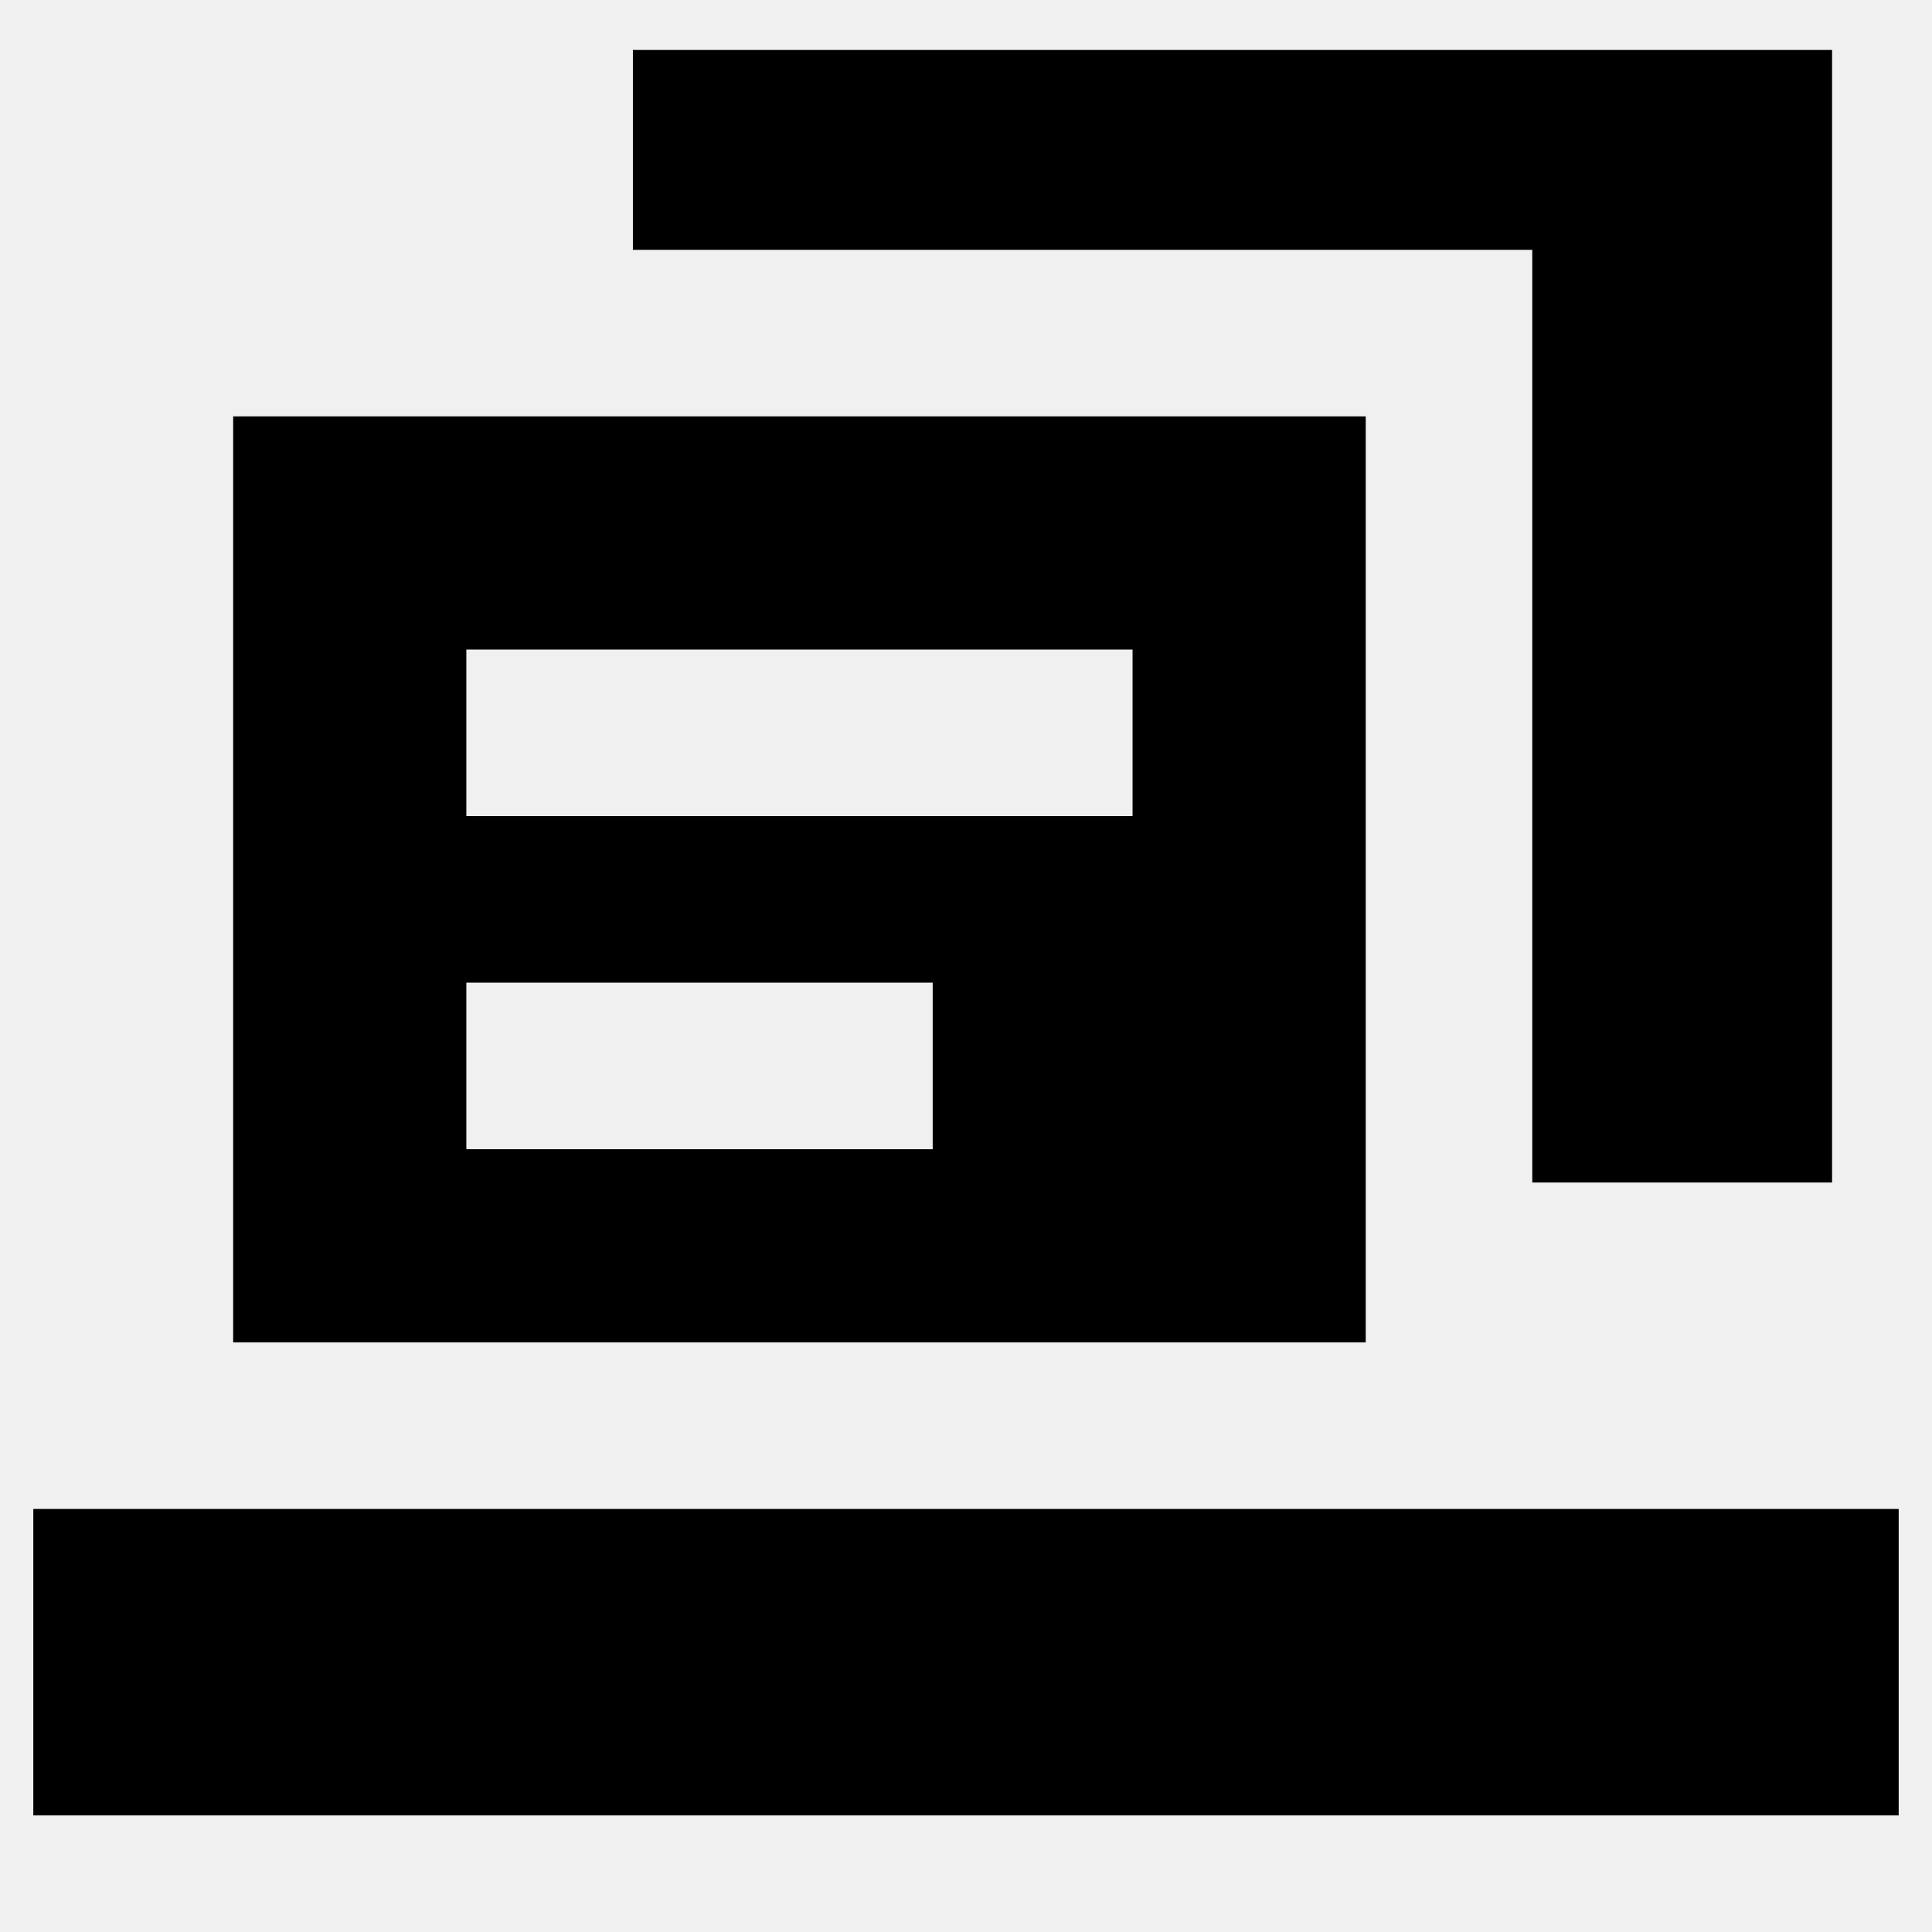
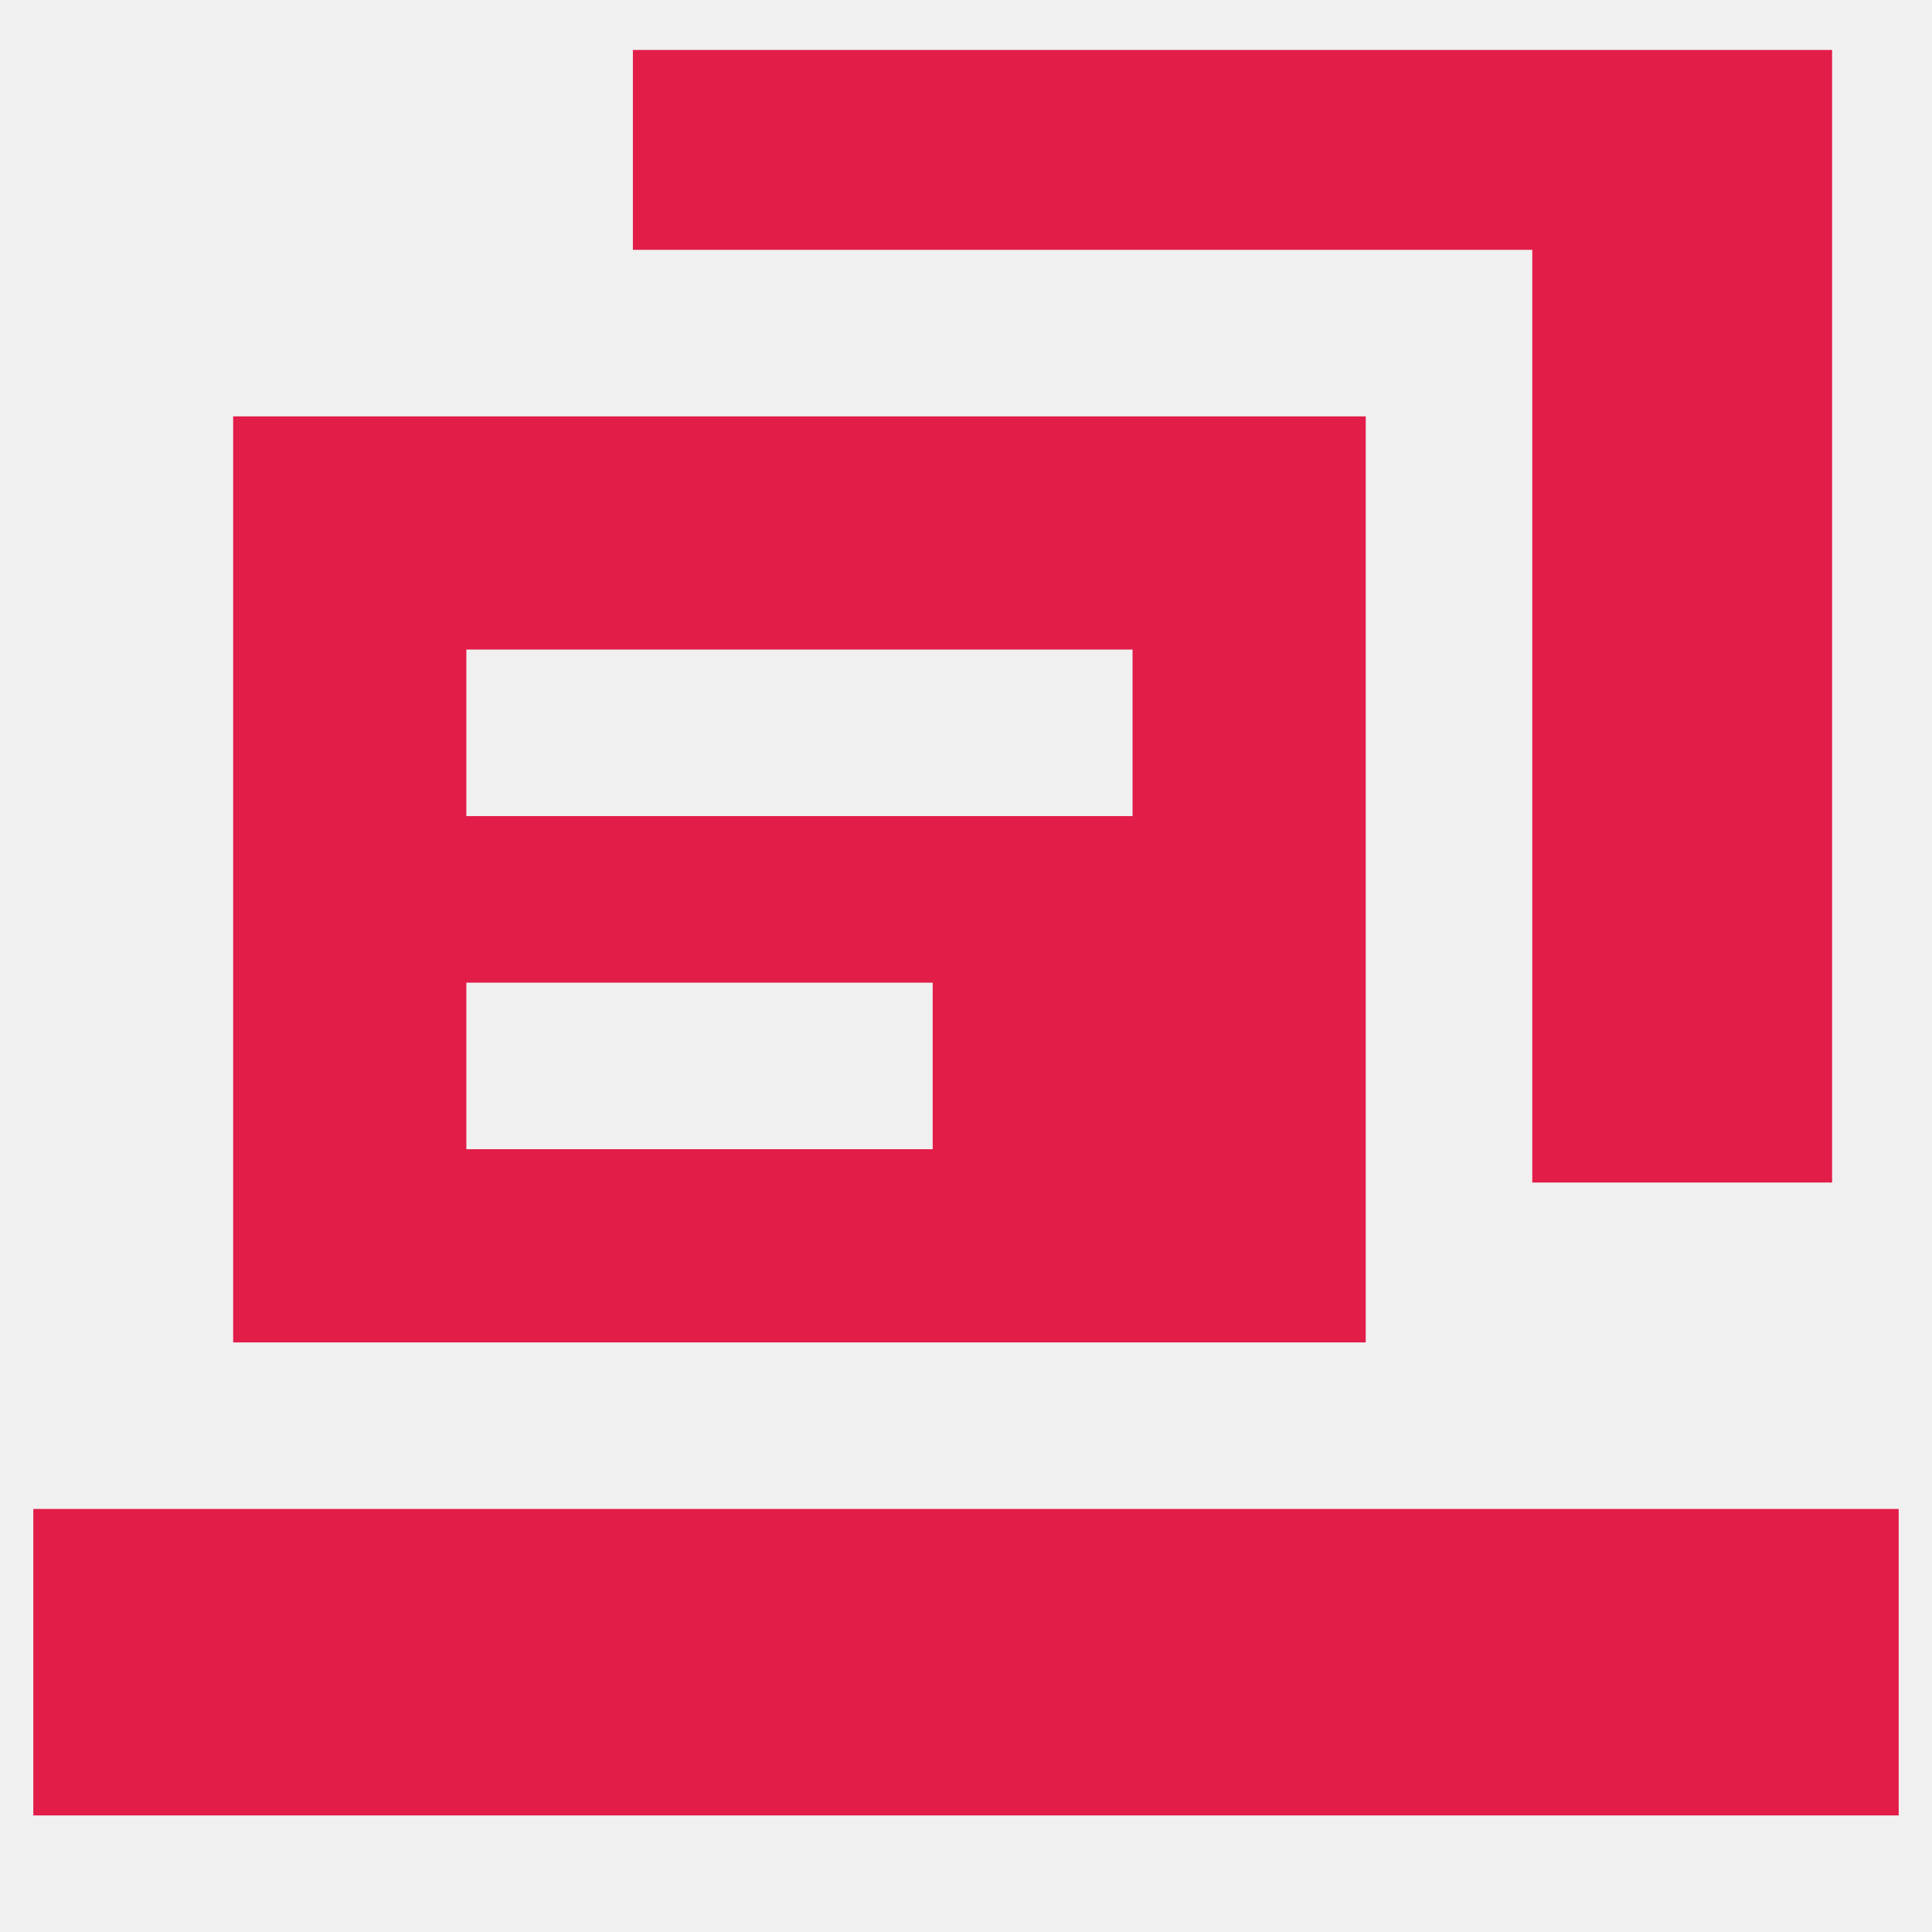
<svg xmlns="http://www.w3.org/2000/svg" viewBox="1.5 1.75 29 29" role="img" aria-label="wa-bills">
  <mask id="clear" maskUnits="userSpaceOnUse" x="0" y="0" width="32" height="32">
    <rect width="32" height="32" fill="#fff" />
    <rect x="2.5" y="5.5" width="22" height="19" fill="#000" />
  </mask>
-   <g fill="currentColor">
+   <g fill="#e11d48">
    <rect mask="url(#clear)" x="11" y="2.5" width="18" height="17" />
    <path fill-rule="evenodd" d="M5 8 H22 V21.9 H5 Z M8.5 11.5 V14 H18.5 V11.5 Z M8.5 16.5 V19 H15.5 V16.5 Z" />
    <rect x="2" y="24.4" width="28" height="4.6" />
  </g>
</svg>
